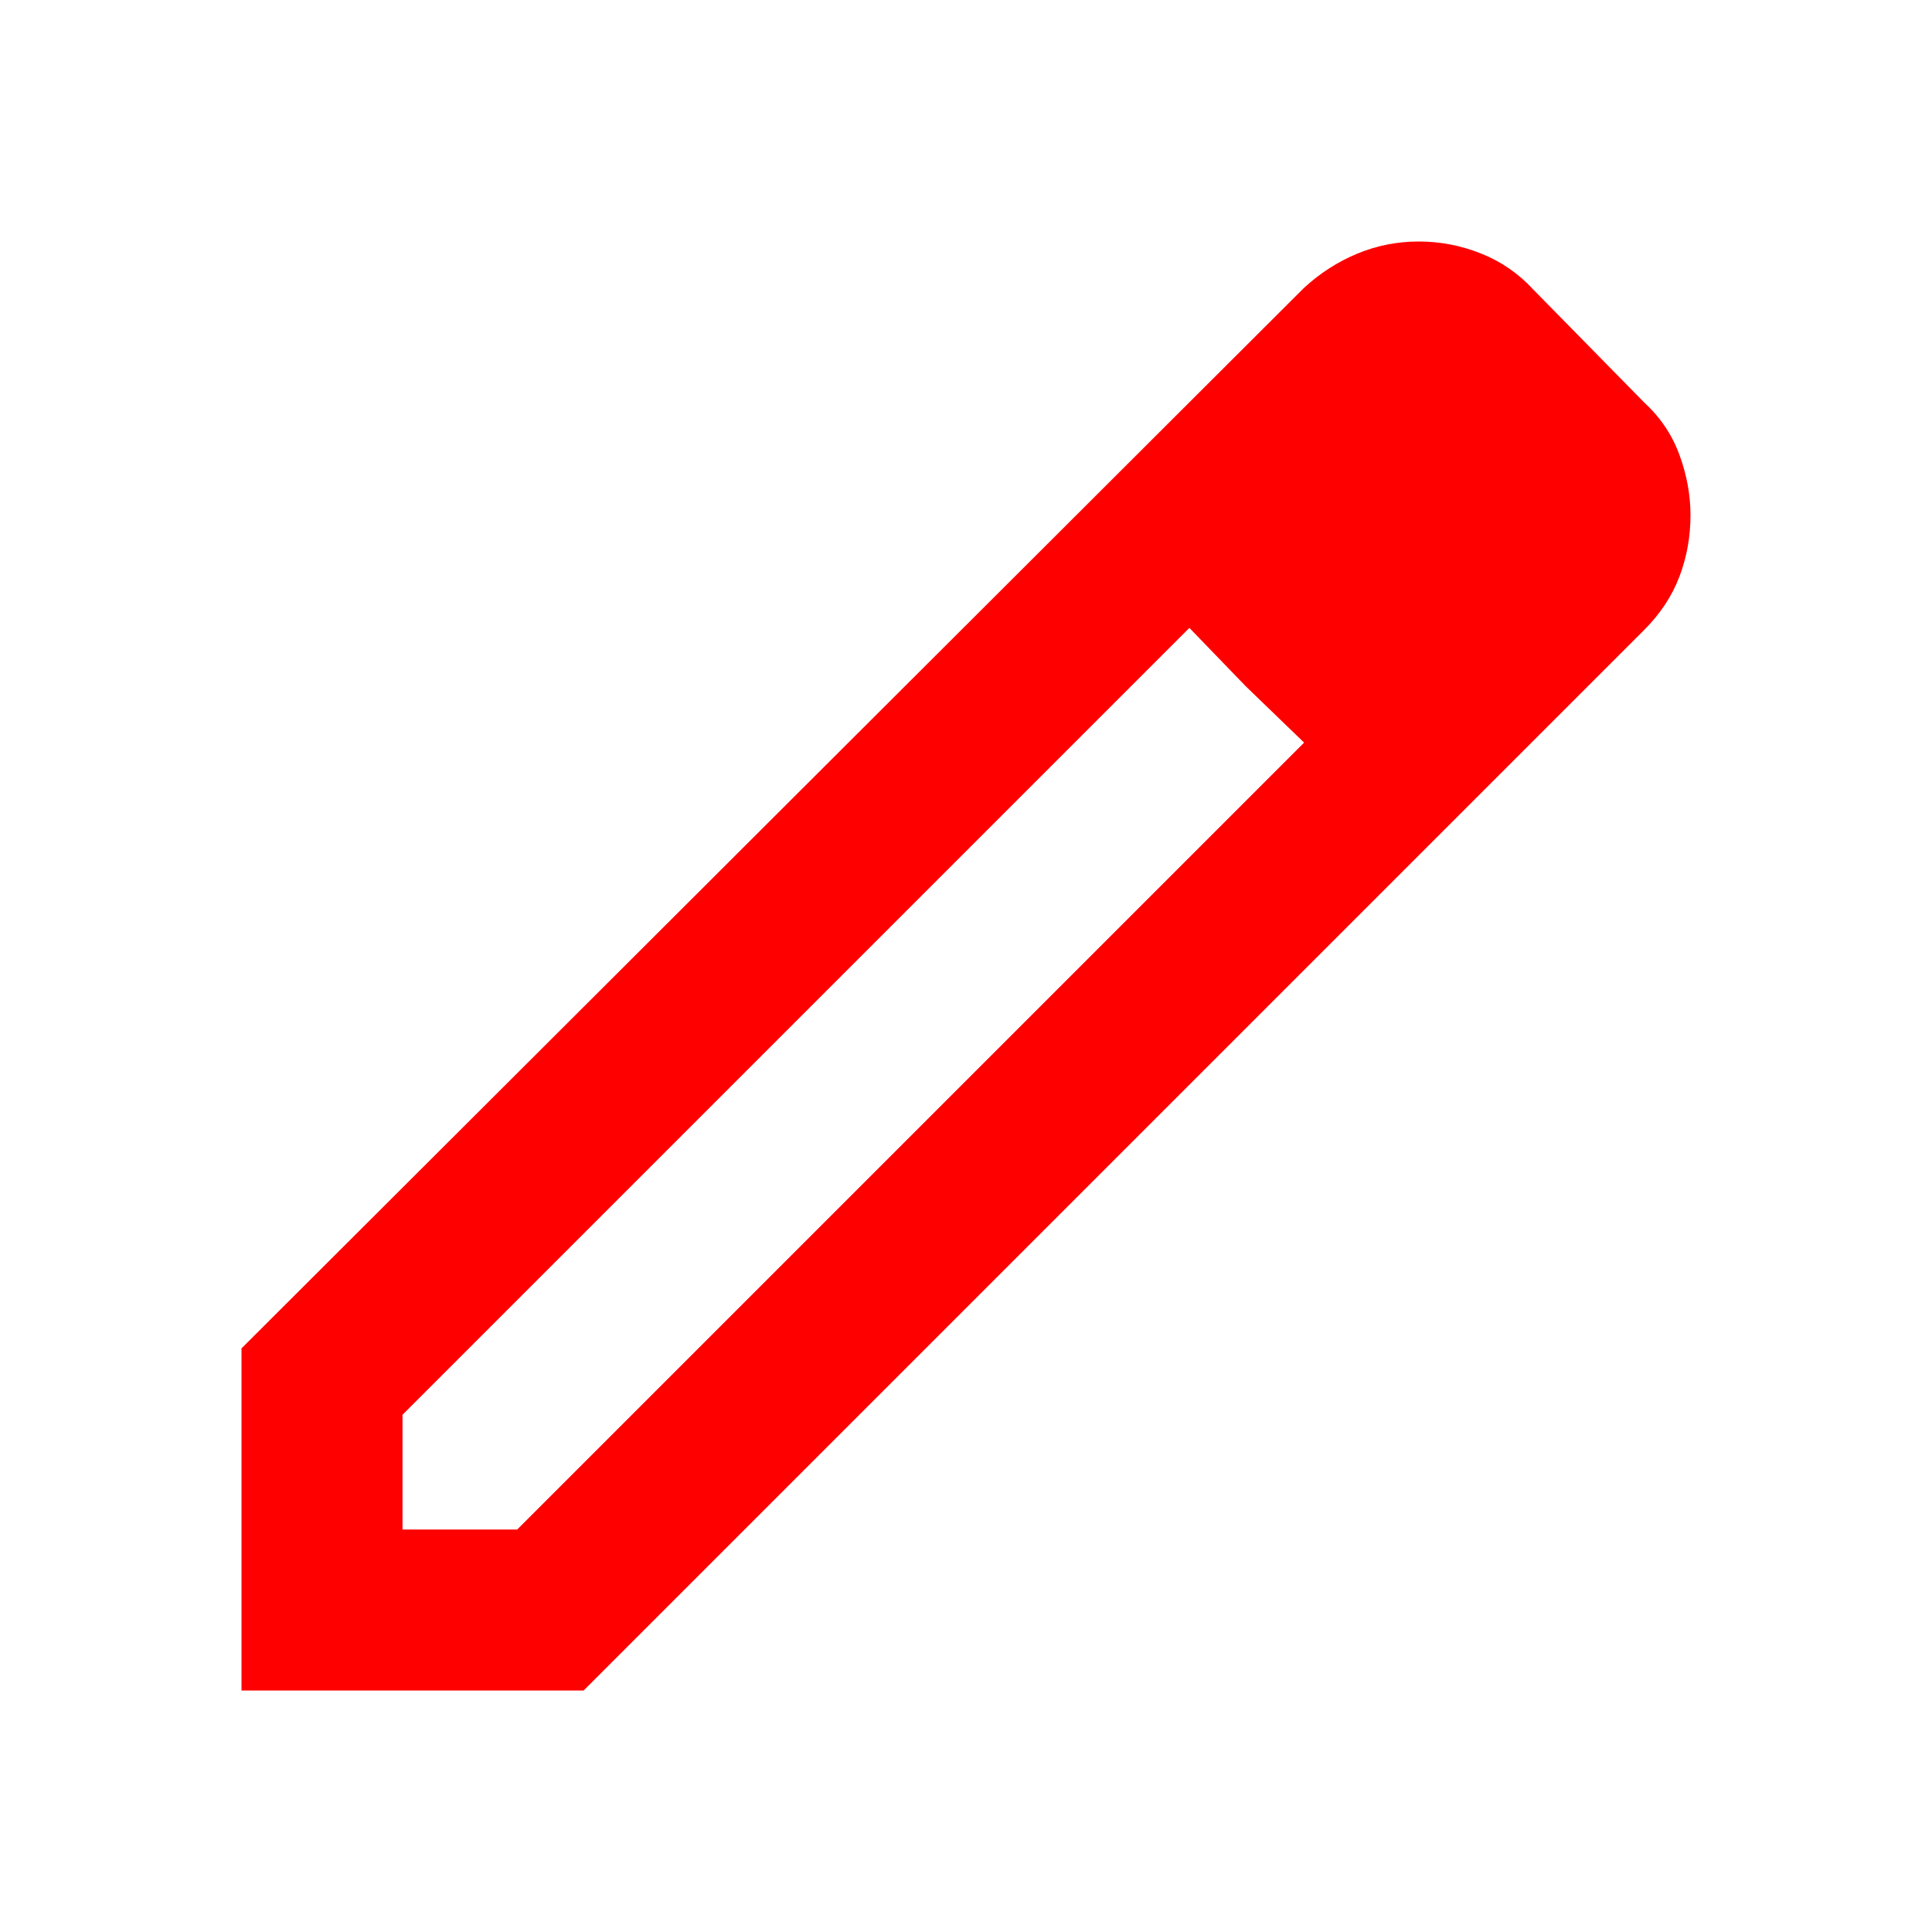
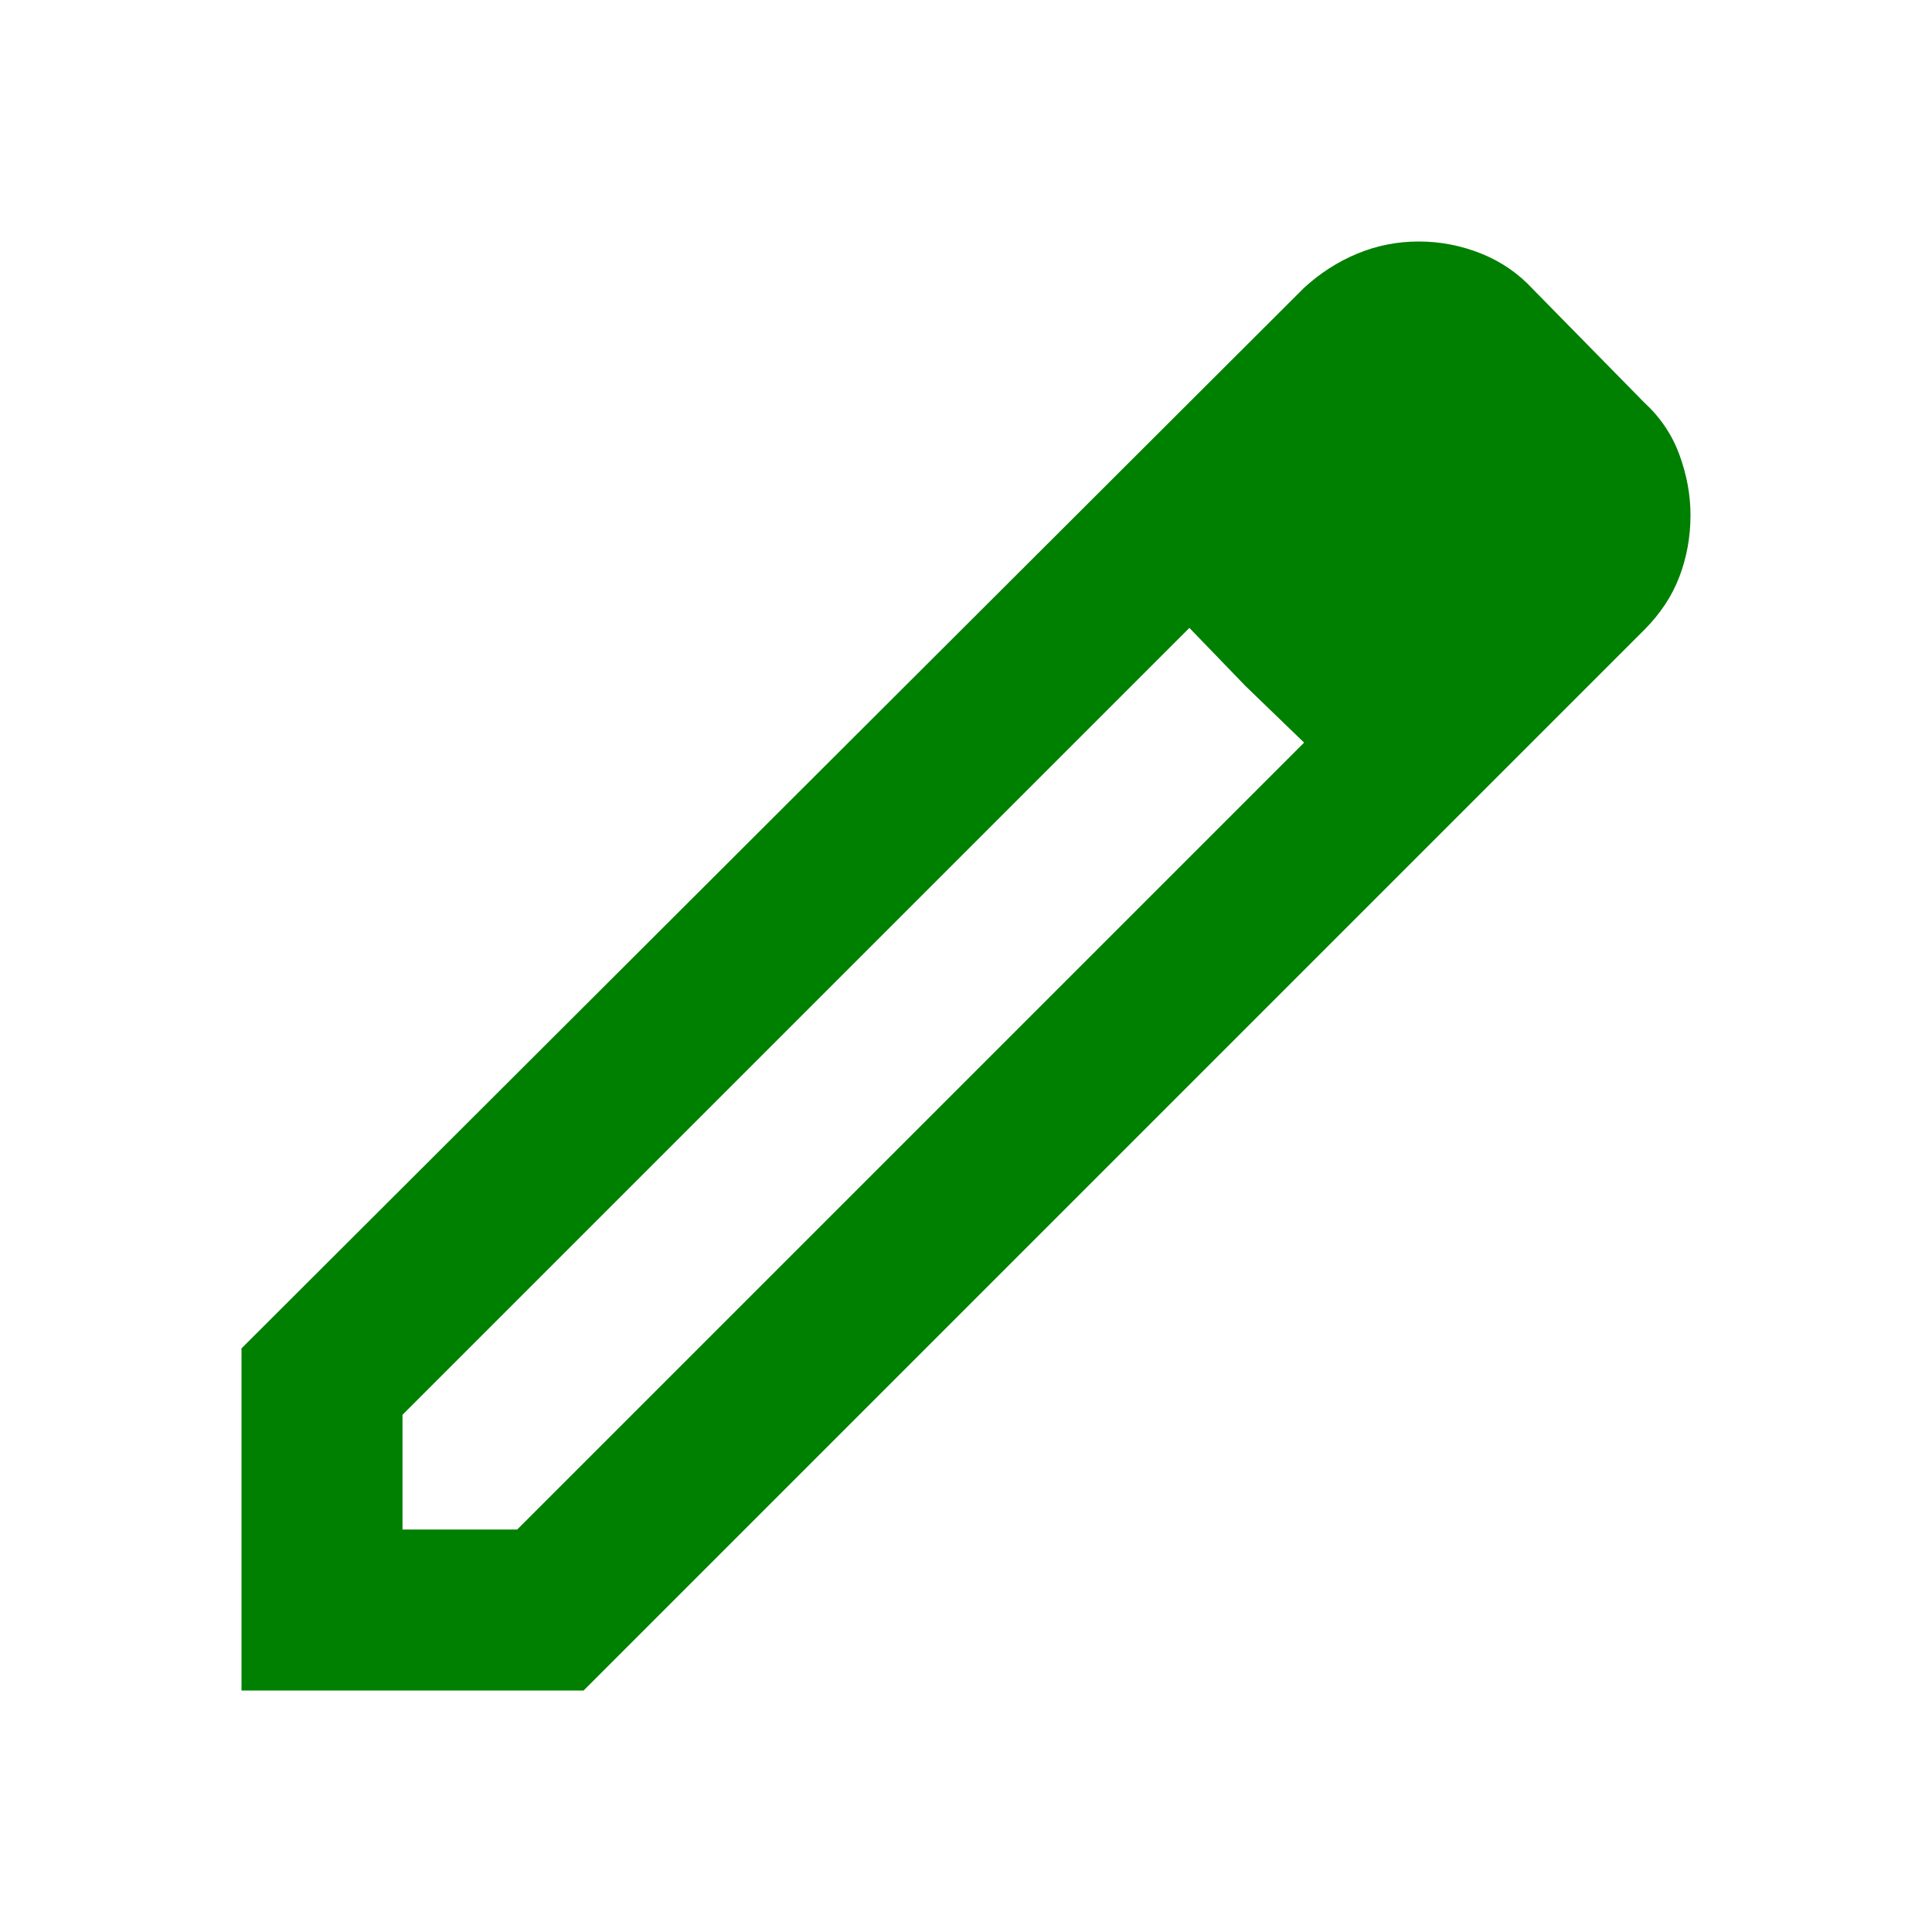
- <svg xmlns="http://www.w3.org/2000/svg" height="24" viewBox="0 -960 960 960" width="24" fill="red">
+ <svg xmlns="http://www.w3.org/2000/svg" height="24" viewBox="0 -960 960 960" width="24" fill="green">
  <path d="M200-200h57l391-391-57-57-391 391v57Zm-80 80v-170l528-527q12-11 26.5-17t30.5-6q16 0 31 6t26 18l55 56q12 11 17.5 26t5.5 30q0 16-5.5 30.5T817-647L290-120H120Zm640-584-56-56 56 56Zm-141 85-28-29 57 57-29-28Z" />
</svg>
